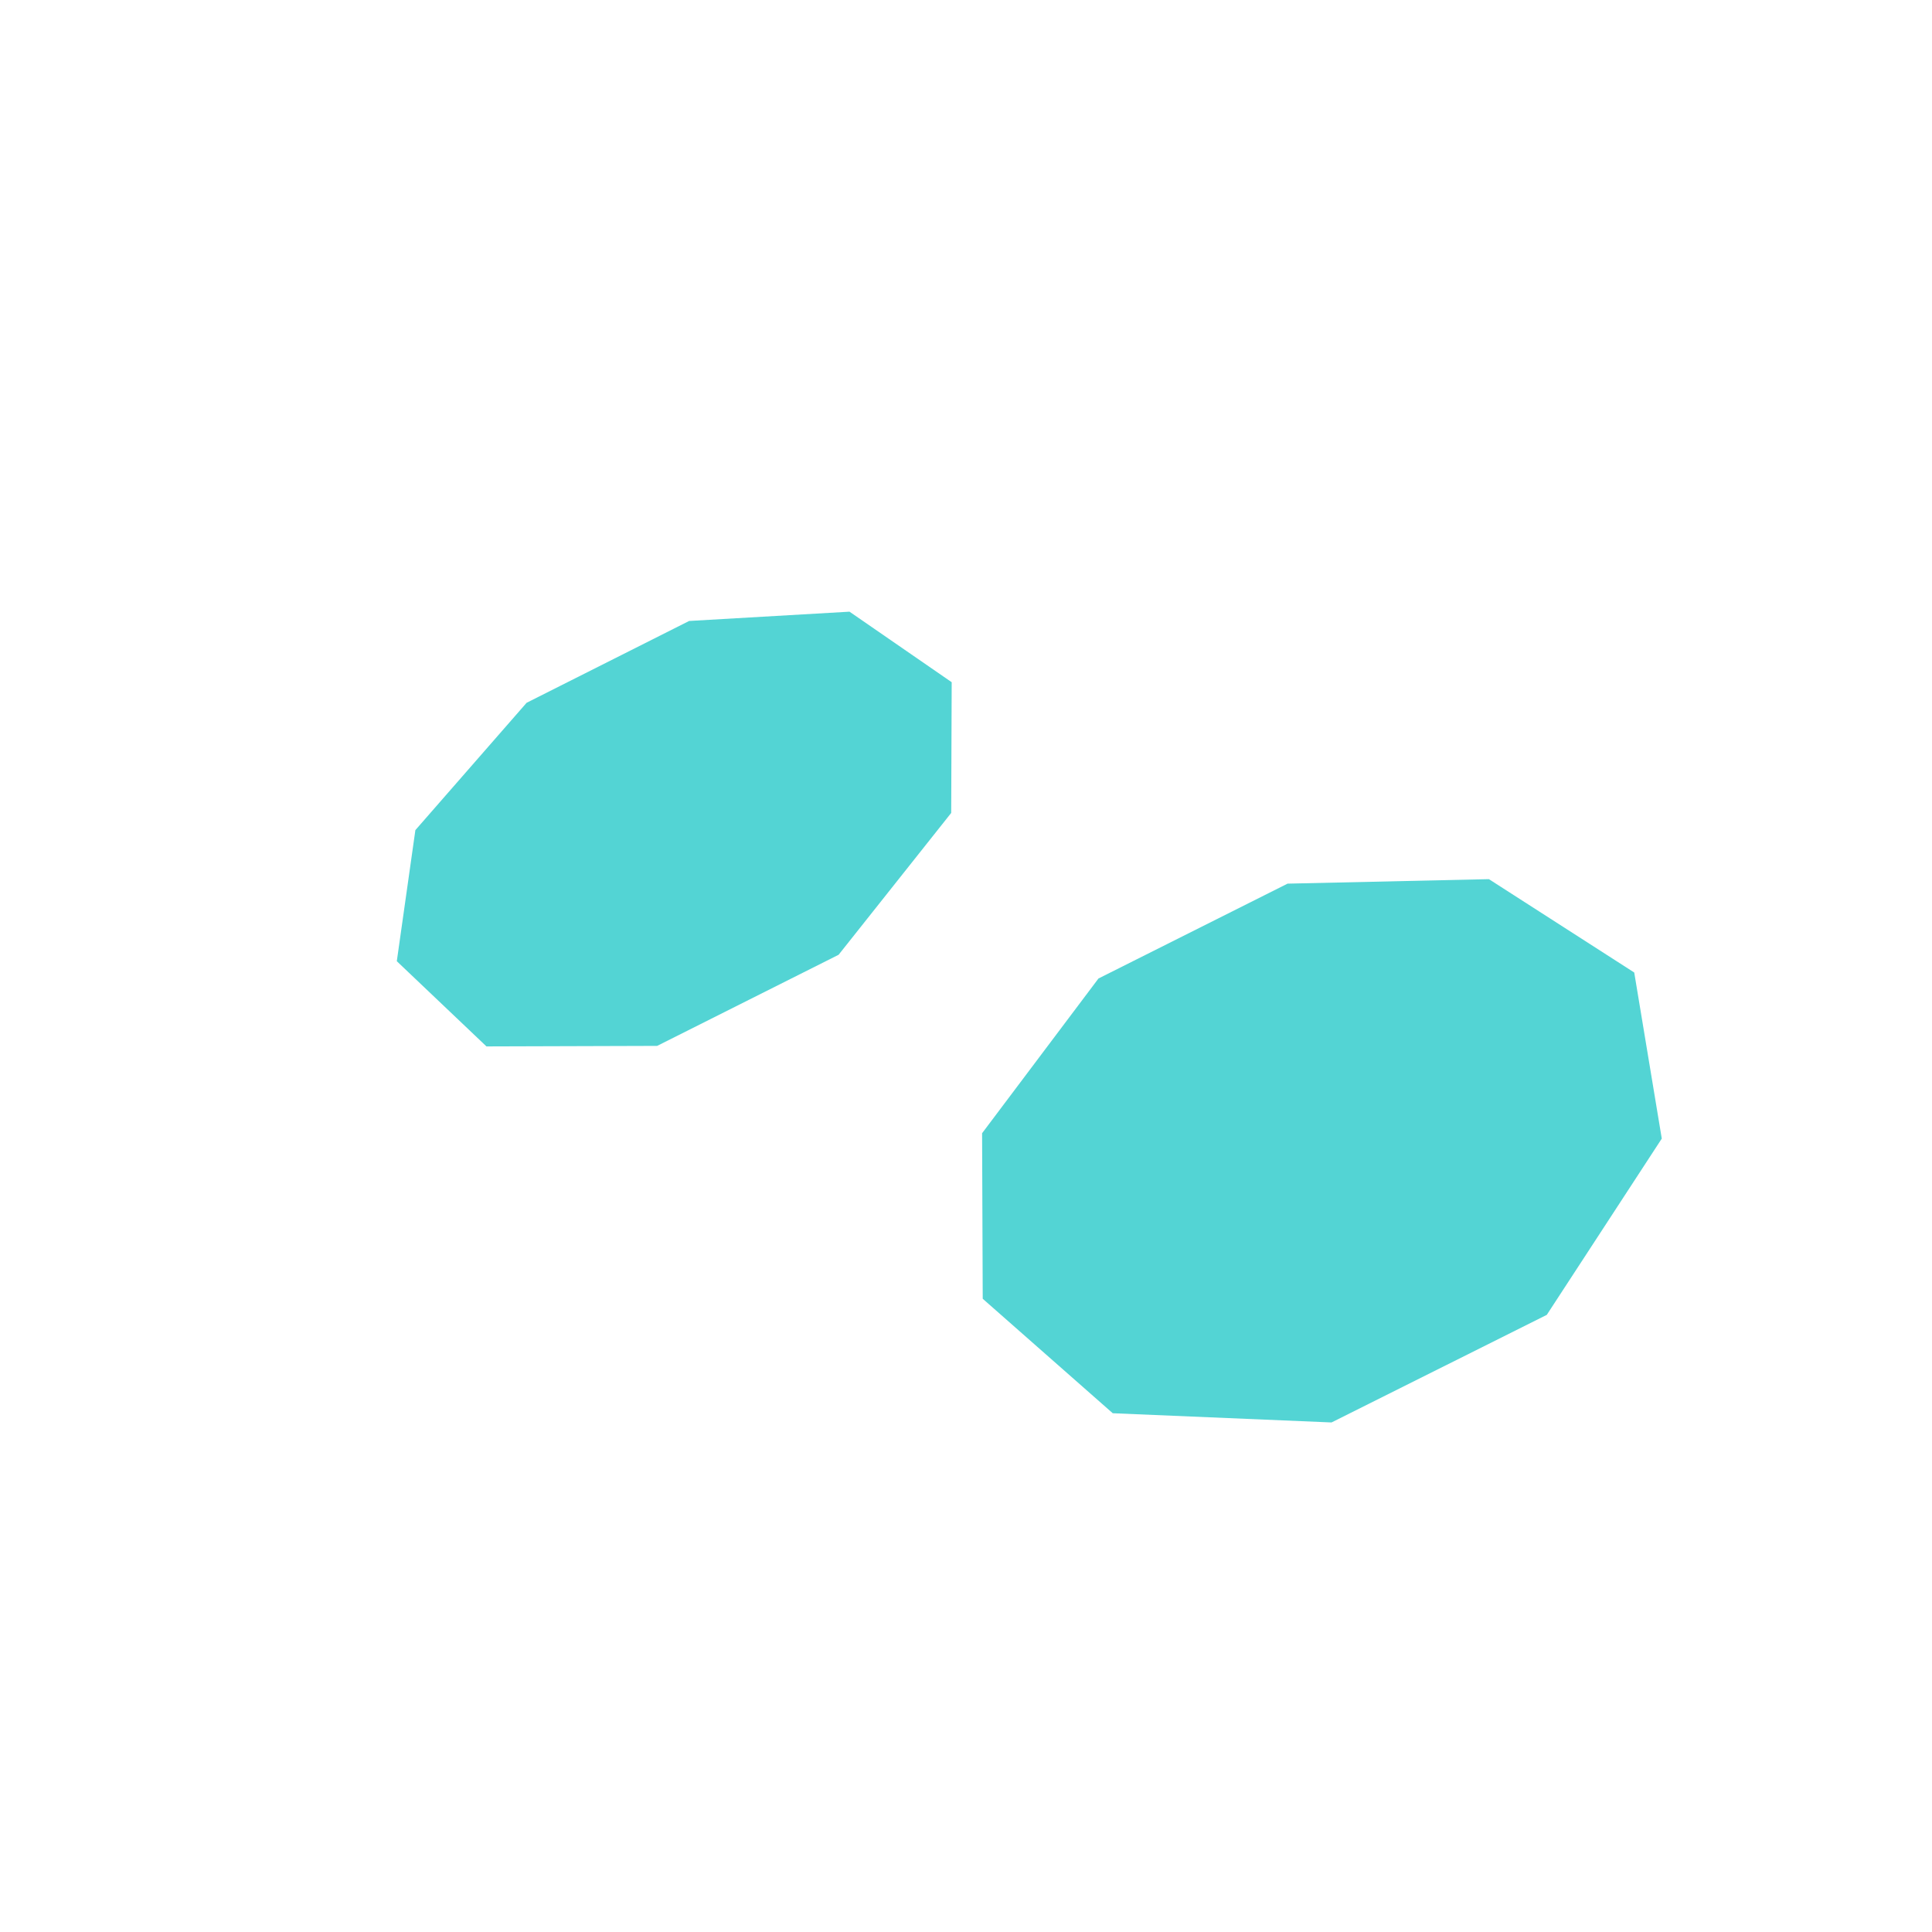
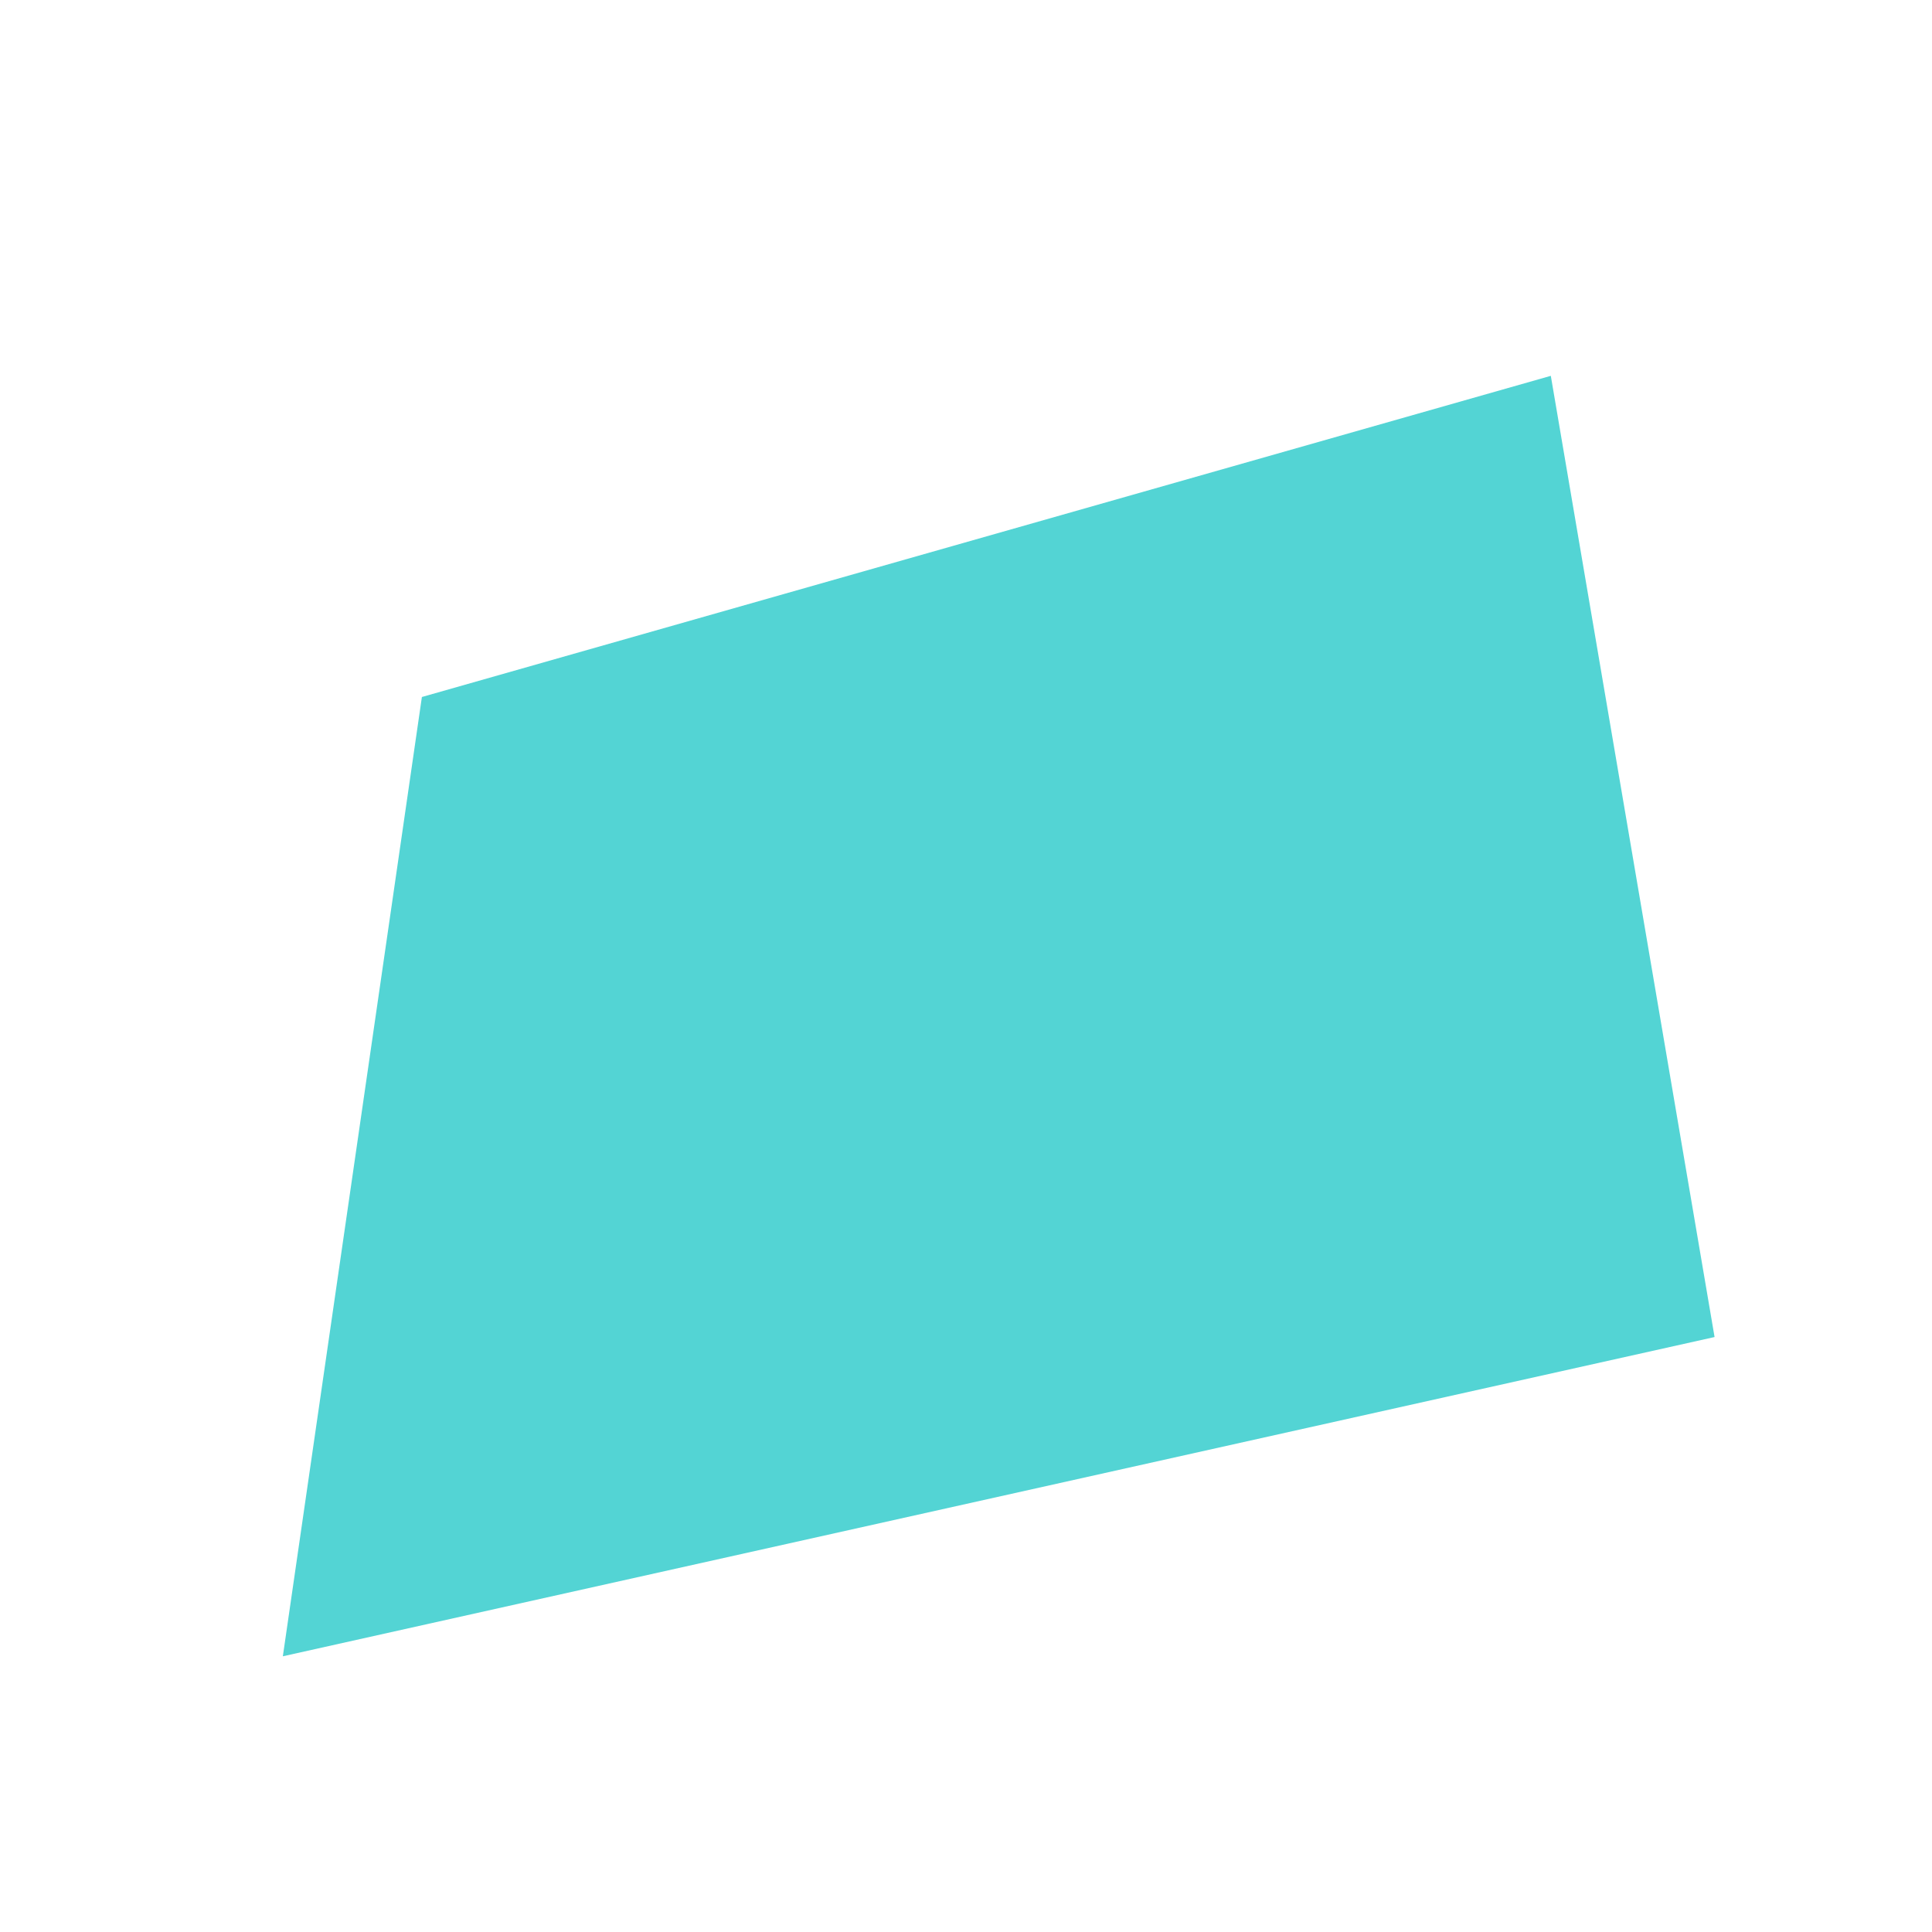
<svg xmlns="http://www.w3.org/2000/svg" viewBox="-250 -250 500 500" width="500" height="500">
-   <path d="M-79.933,20.676L-71.654,-89.293L-113.713,-68.12zM-79.933,20.676L-113.713,-68.12L-142.501,-35.165zM-79.933,20.676L-30.149,-91.698L-71.654,-89.293zM-79.933,20.676L-142.501,-35.165L-147.306,-1.241zM-79.933,20.676L-3.702,-73.445L-30.149,-91.698zM-79.933,20.676L-147.306,-1.241L-124.106,20.812zM-79.933,20.676L-3.831,-39.611L-3.702,-73.445zM-79.933,20.676L-32.969,-2.905L-3.831,-39.611zM94.6,118.128L83.221,-21.314L34.284,3.233zM94.6,118.128L34.284,3.233L4.165,43.277zM94.6,118.128L135.327,-22.476L83.221,-21.314zM94.6,118.128L4.165,43.277L4.329,86.119zM94.6,118.128L172.938,1.684L135.327,-22.476zM94.6,118.128L4.329,86.119L37.978,115.744zM94.6,118.128L180.067,44.67L172.938,1.684zM94.6,118.128L150.307,90.284L180.067,44.67z" style="fill:rgb(83,212,212)" />
+   <path d="M193.729,96.024L151.349,-152.736L-140.815,-69.617zM193.729,96.024L-140.815,-69.617L-176.8,178.646z" style="fill:rgb(83,212,212)" />
</svg>
